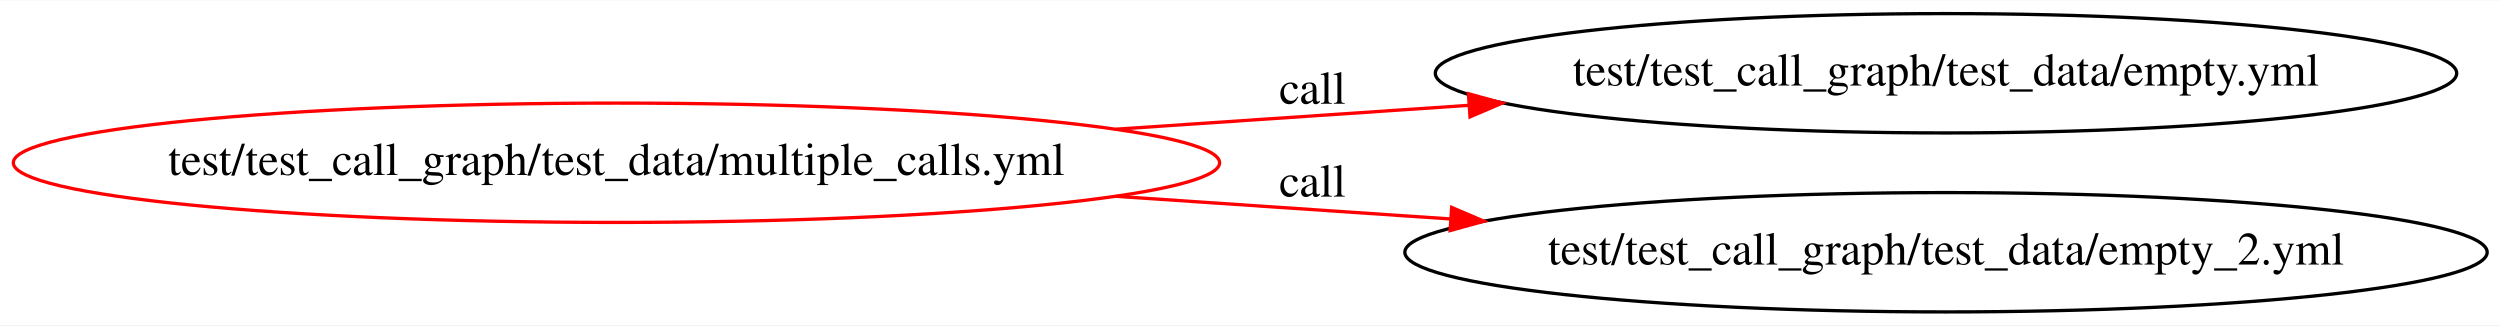
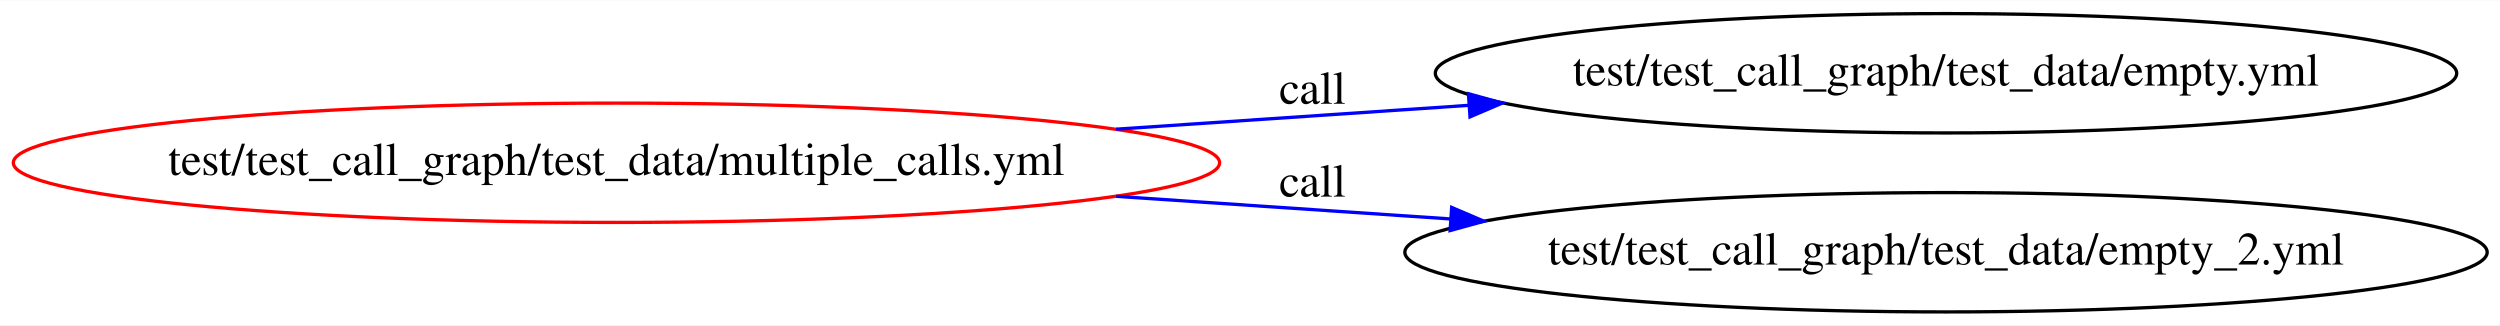
<svg xmlns="http://www.w3.org/2000/svg" width="576pt" height="75pt" viewBox="0.00 0.00 576.00 74.84">
  <g id="graph0" class="graph" transform="scale(0.763684 0.763684) rotate(0) translate(4 94)">
    <polygon fill="white" stroke="none" points="-4,4 -4,-94 750.239,-94 750.239,4 -4,4" />
    <g id="node1" class="node">
      <ellipse fill="none" stroke="red" cx="181.984" cy="-45" rx="181.968" ry="18" />
      <text text-anchor="middle" x="181.984" y="-41.3" font-family="Times,serif" font-size="14.00">test/test_call_graph/test_data/multiple_calls.yml</text>
    </g>
    <g id="node2" class="node">
      <ellipse fill="none" stroke="black" cx="583.103" cy="-72" rx="154.073" ry="18" />
      <text text-anchor="middle" x="583.103" y="-68.3" font-family="Times,serif" font-size="14.00">test/test_call_graph/test_data/empty.yml</text>
    </g>
    <g id="edge1" class="edge">
-       <path fill="none" stroke="red" d="M332.737,-55.131C367.565,-57.487 404.556,-59.989 439.086,-62.325" />
-       <polygon fill="red" stroke="red" points="439.021,-65.829 449.235,-63.012 439.494,-58.844 439.021,-65.829" />
+       <path fill="none" stroke="blue" d="M332.737,-55.131C367.565,-57.487 404.556,-59.989 439.086,-62.325" />
+       <polygon fill="blue" stroke="blue" points="439.021,-65.829 449.235,-63.012 439.494,-58.844 439.021,-65.829" />
      <text text-anchor="middle" x="391.968" y="-62.8" font-family="Times,serif" font-size="14.00">call</text>
    </g>
    <g id="node3" class="node">
      <ellipse fill="none" stroke="black" cx="583.103" cy="-18" rx="163.271" ry="18" />
      <text text-anchor="middle" x="583.103" y="-14.3" font-family="Times,serif" font-size="14.00">test/test_call_graph/test_data/empty_2.yml</text>
    </g>
    <g id="edge2" class="edge">
-       <path fill="none" stroke="red" d="M332.737,-34.869C365.712,-32.639 400.626,-30.277 433.553,-28.049" />
-       <polygon fill="red" stroke="red" points="433.963,-31.53 443.704,-27.363 433.491,-24.546 433.963,-31.53" />
+       <path fill="none" stroke="blue" d="M332.737,-34.869C365.712,-32.639 400.626,-30.277 433.553,-28.049" />
+       <polygon fill="blue" stroke="blue" points="433.963,-31.53 443.704,-27.363 433.491,-24.546 433.963,-31.53" />
      <text text-anchor="middle" x="391.968" y="-34.8" font-family="Times,serif" font-size="14.00">call</text>
    </g>
  </g>
</svg>
